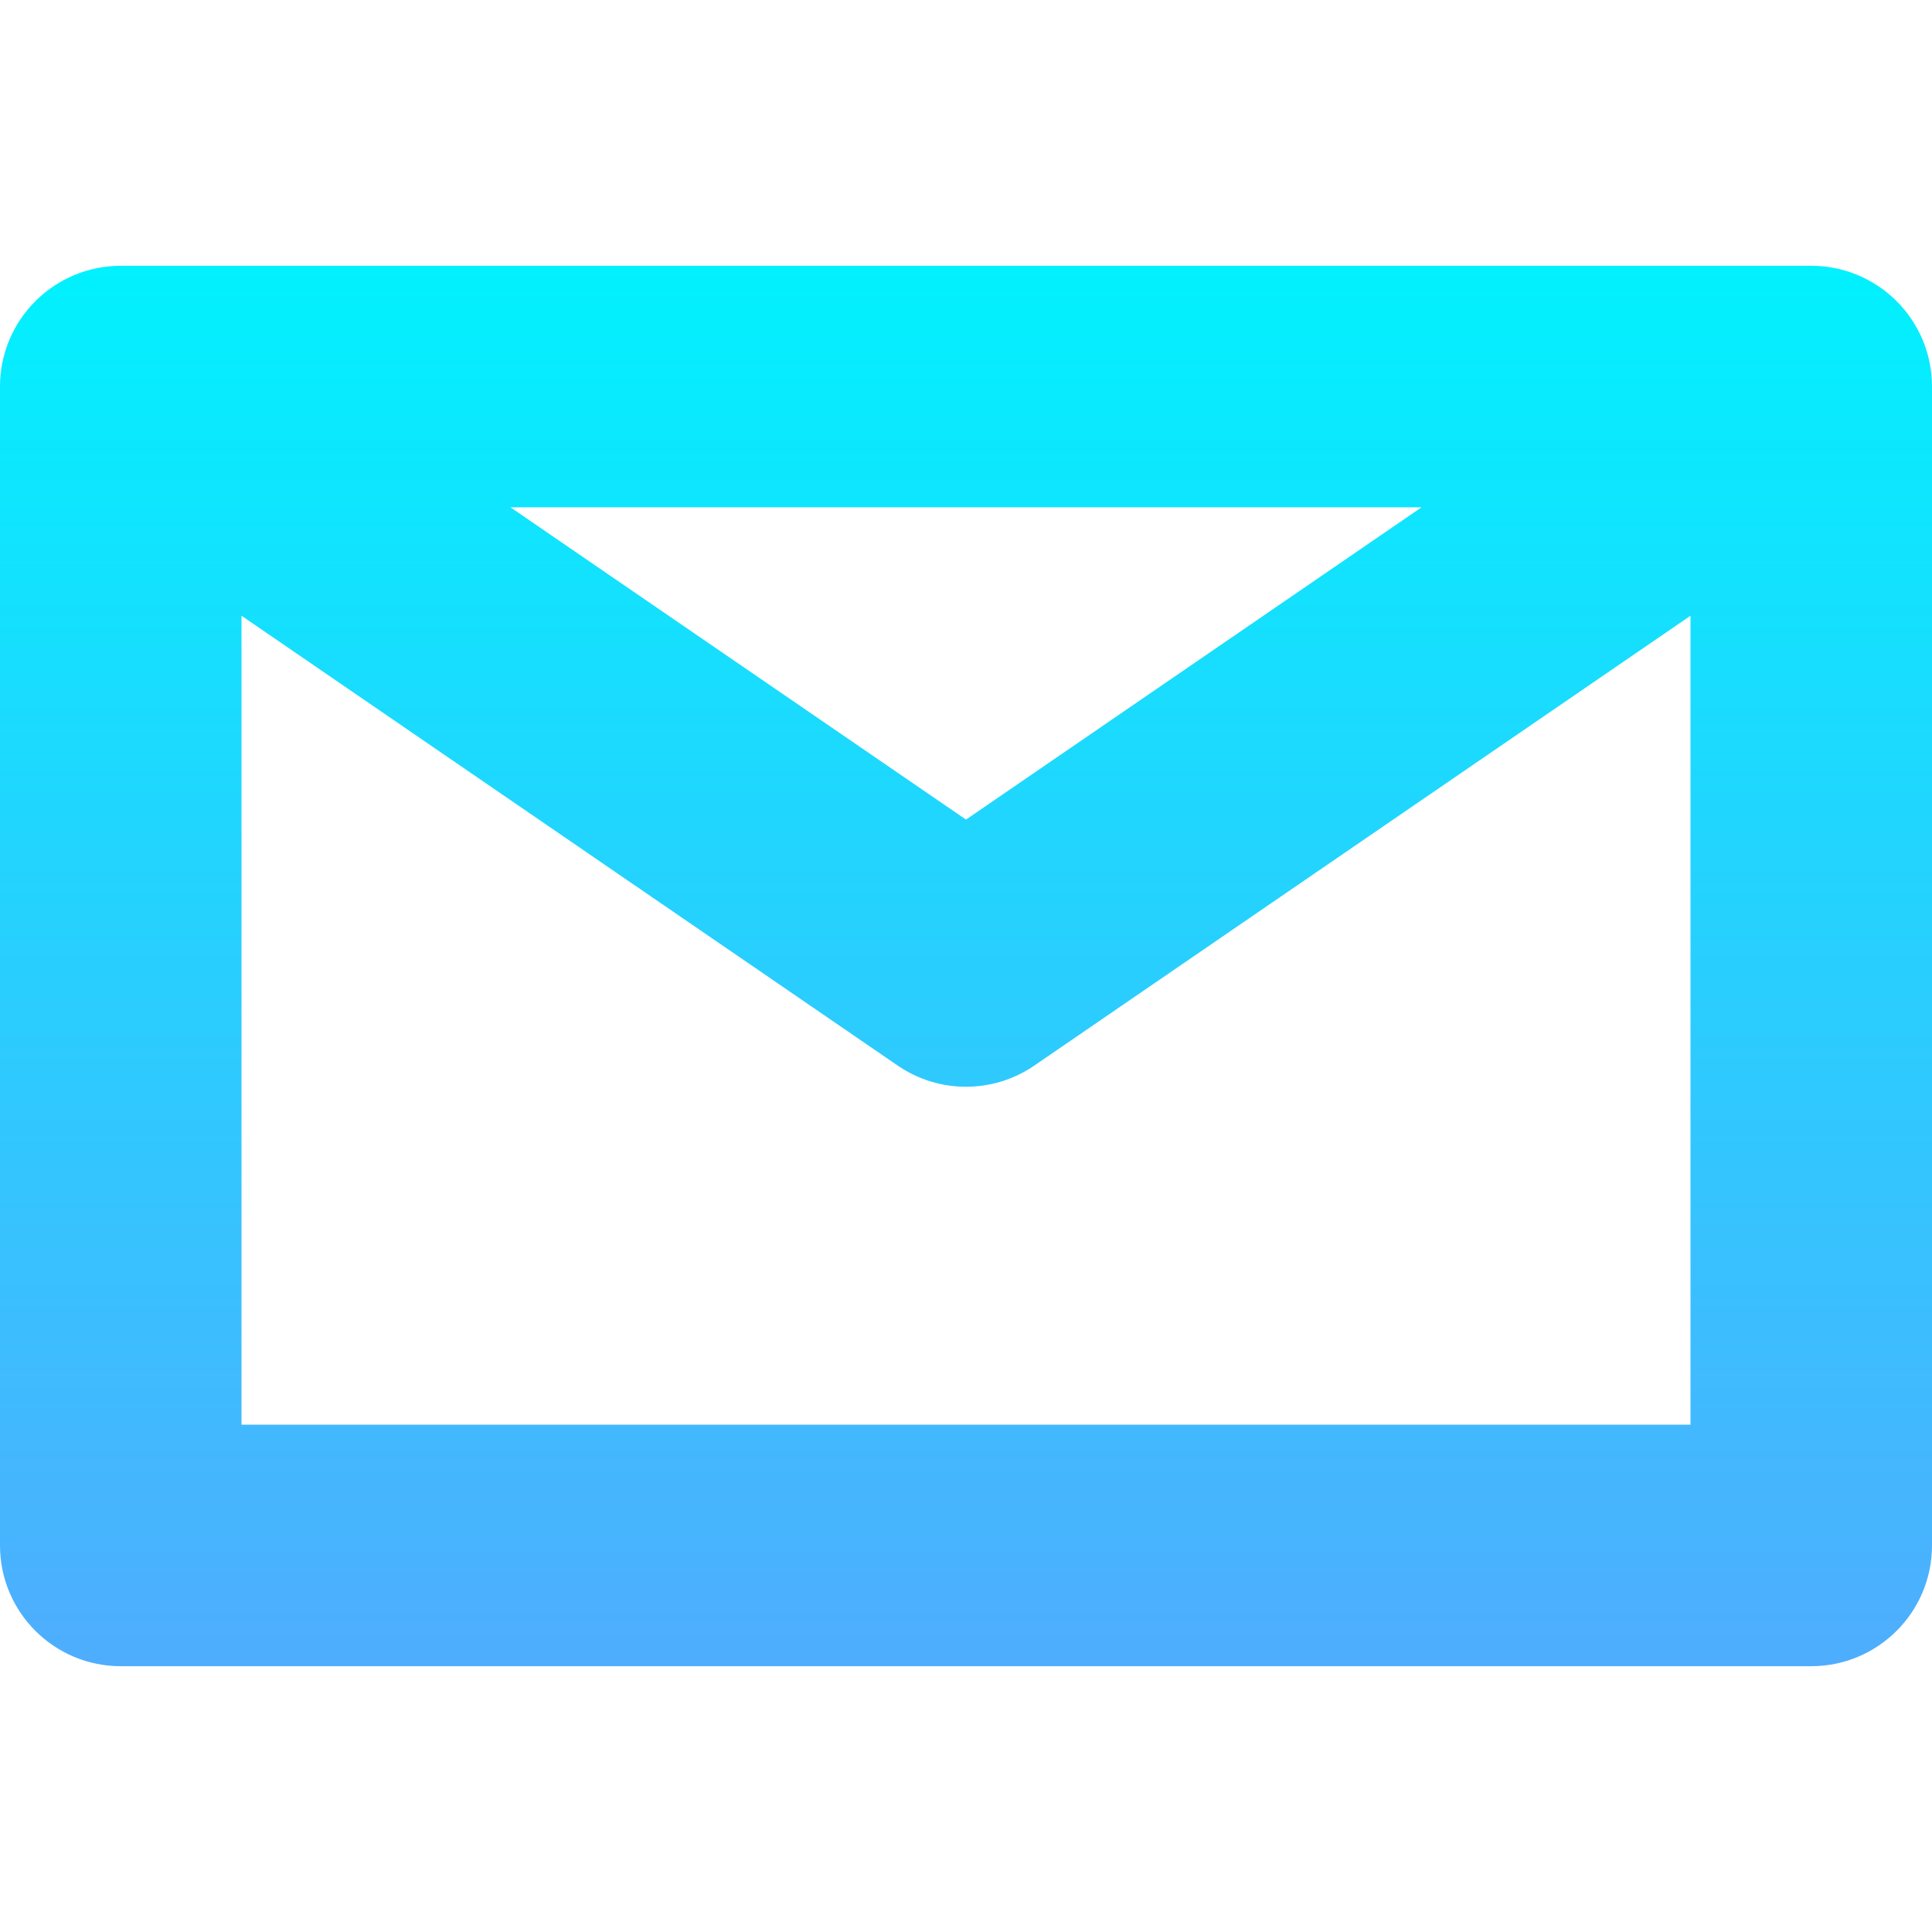
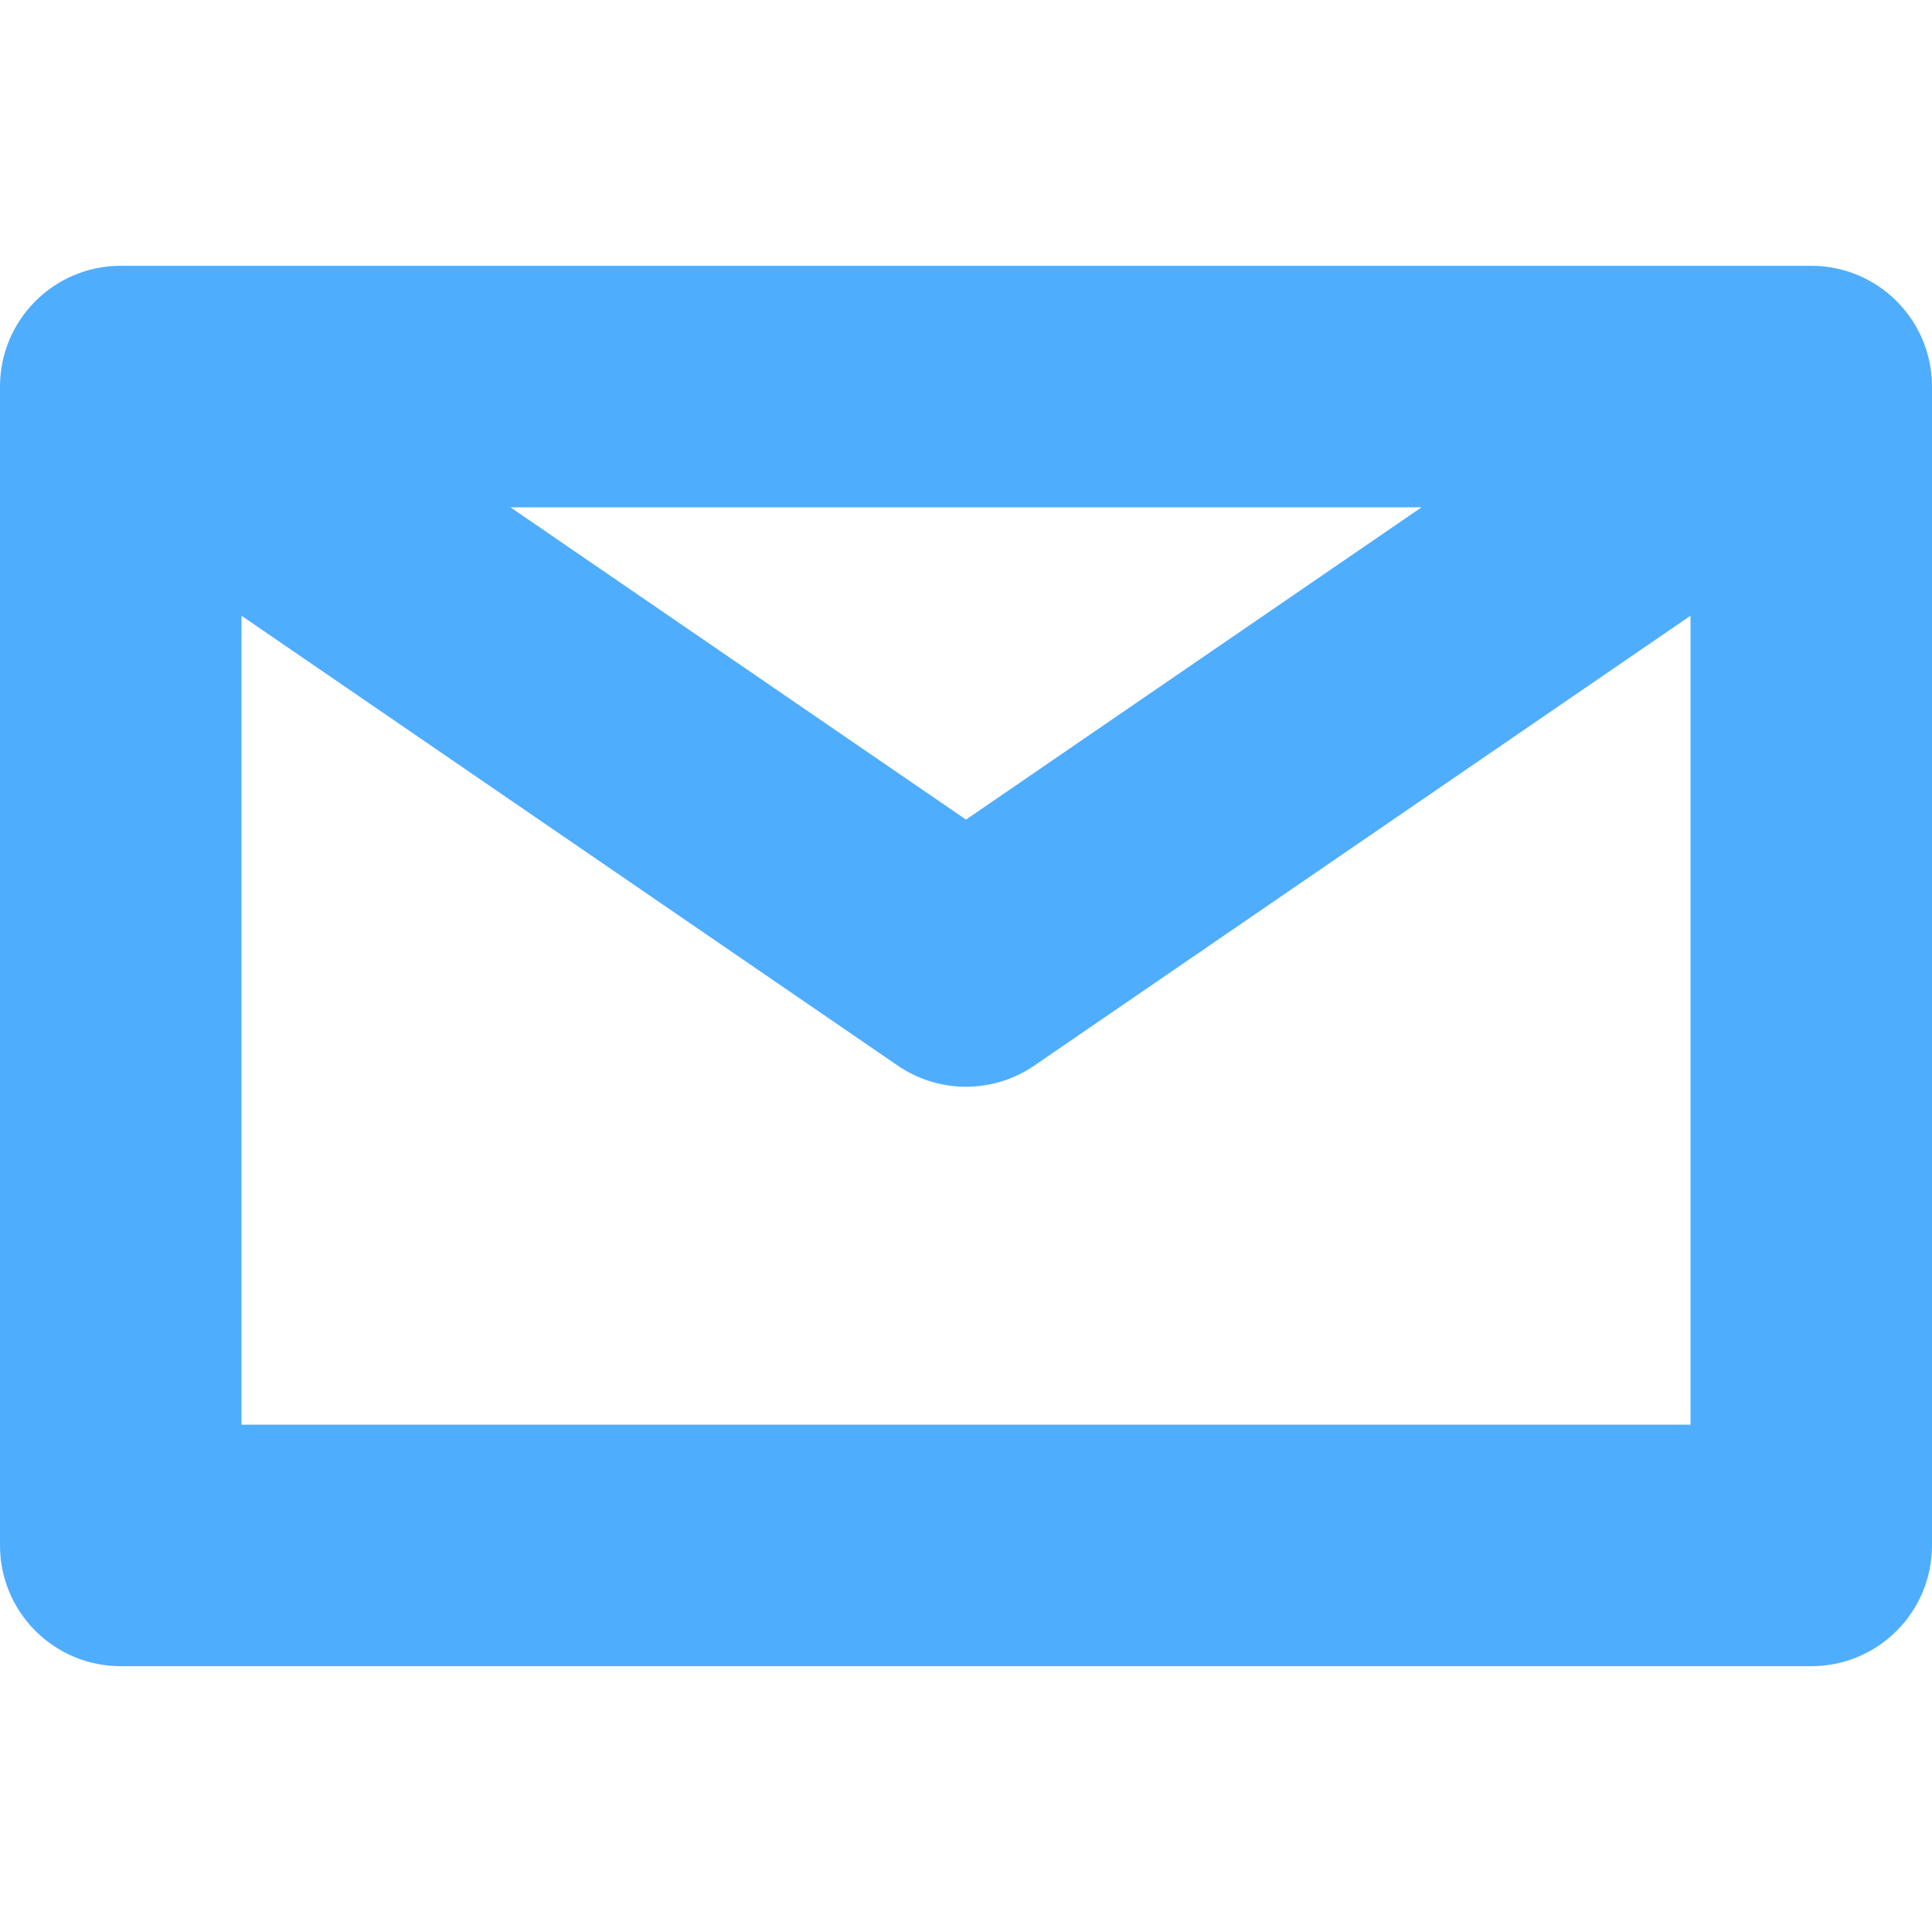
<svg xmlns="http://www.w3.org/2000/svg" id="Layer_1" height="512" viewBox="0 0 512 512" width="512" data-name="Layer 1">
  <linearGradient id="linear-gradient" gradientUnits="userSpaceOnUse" x1="256" x2="256" y1="70.44" y2="441.56">
-     <stop offset="0" stop-color="#01f1fe" />
    <stop offset="1" stop-color="#4fadfe" />
  </linearGradient>
  <path d="m480 70.44h-448a32 32 0 0 0 -32 32v307.12a32 32 0 0 0 32 32h448a32 32 0 0 0 32-32v-307.12a32 32 0 0 0 -32-32zm-103.273 64-120.727 82.76-120.727-82.76zm-312.727 243.12v-214.385l173.906 119.219a32 32 0 0 0 36.188 0l173.906-119.219v214.385z" fill="url(#linear-gradient)" />
</svg>
